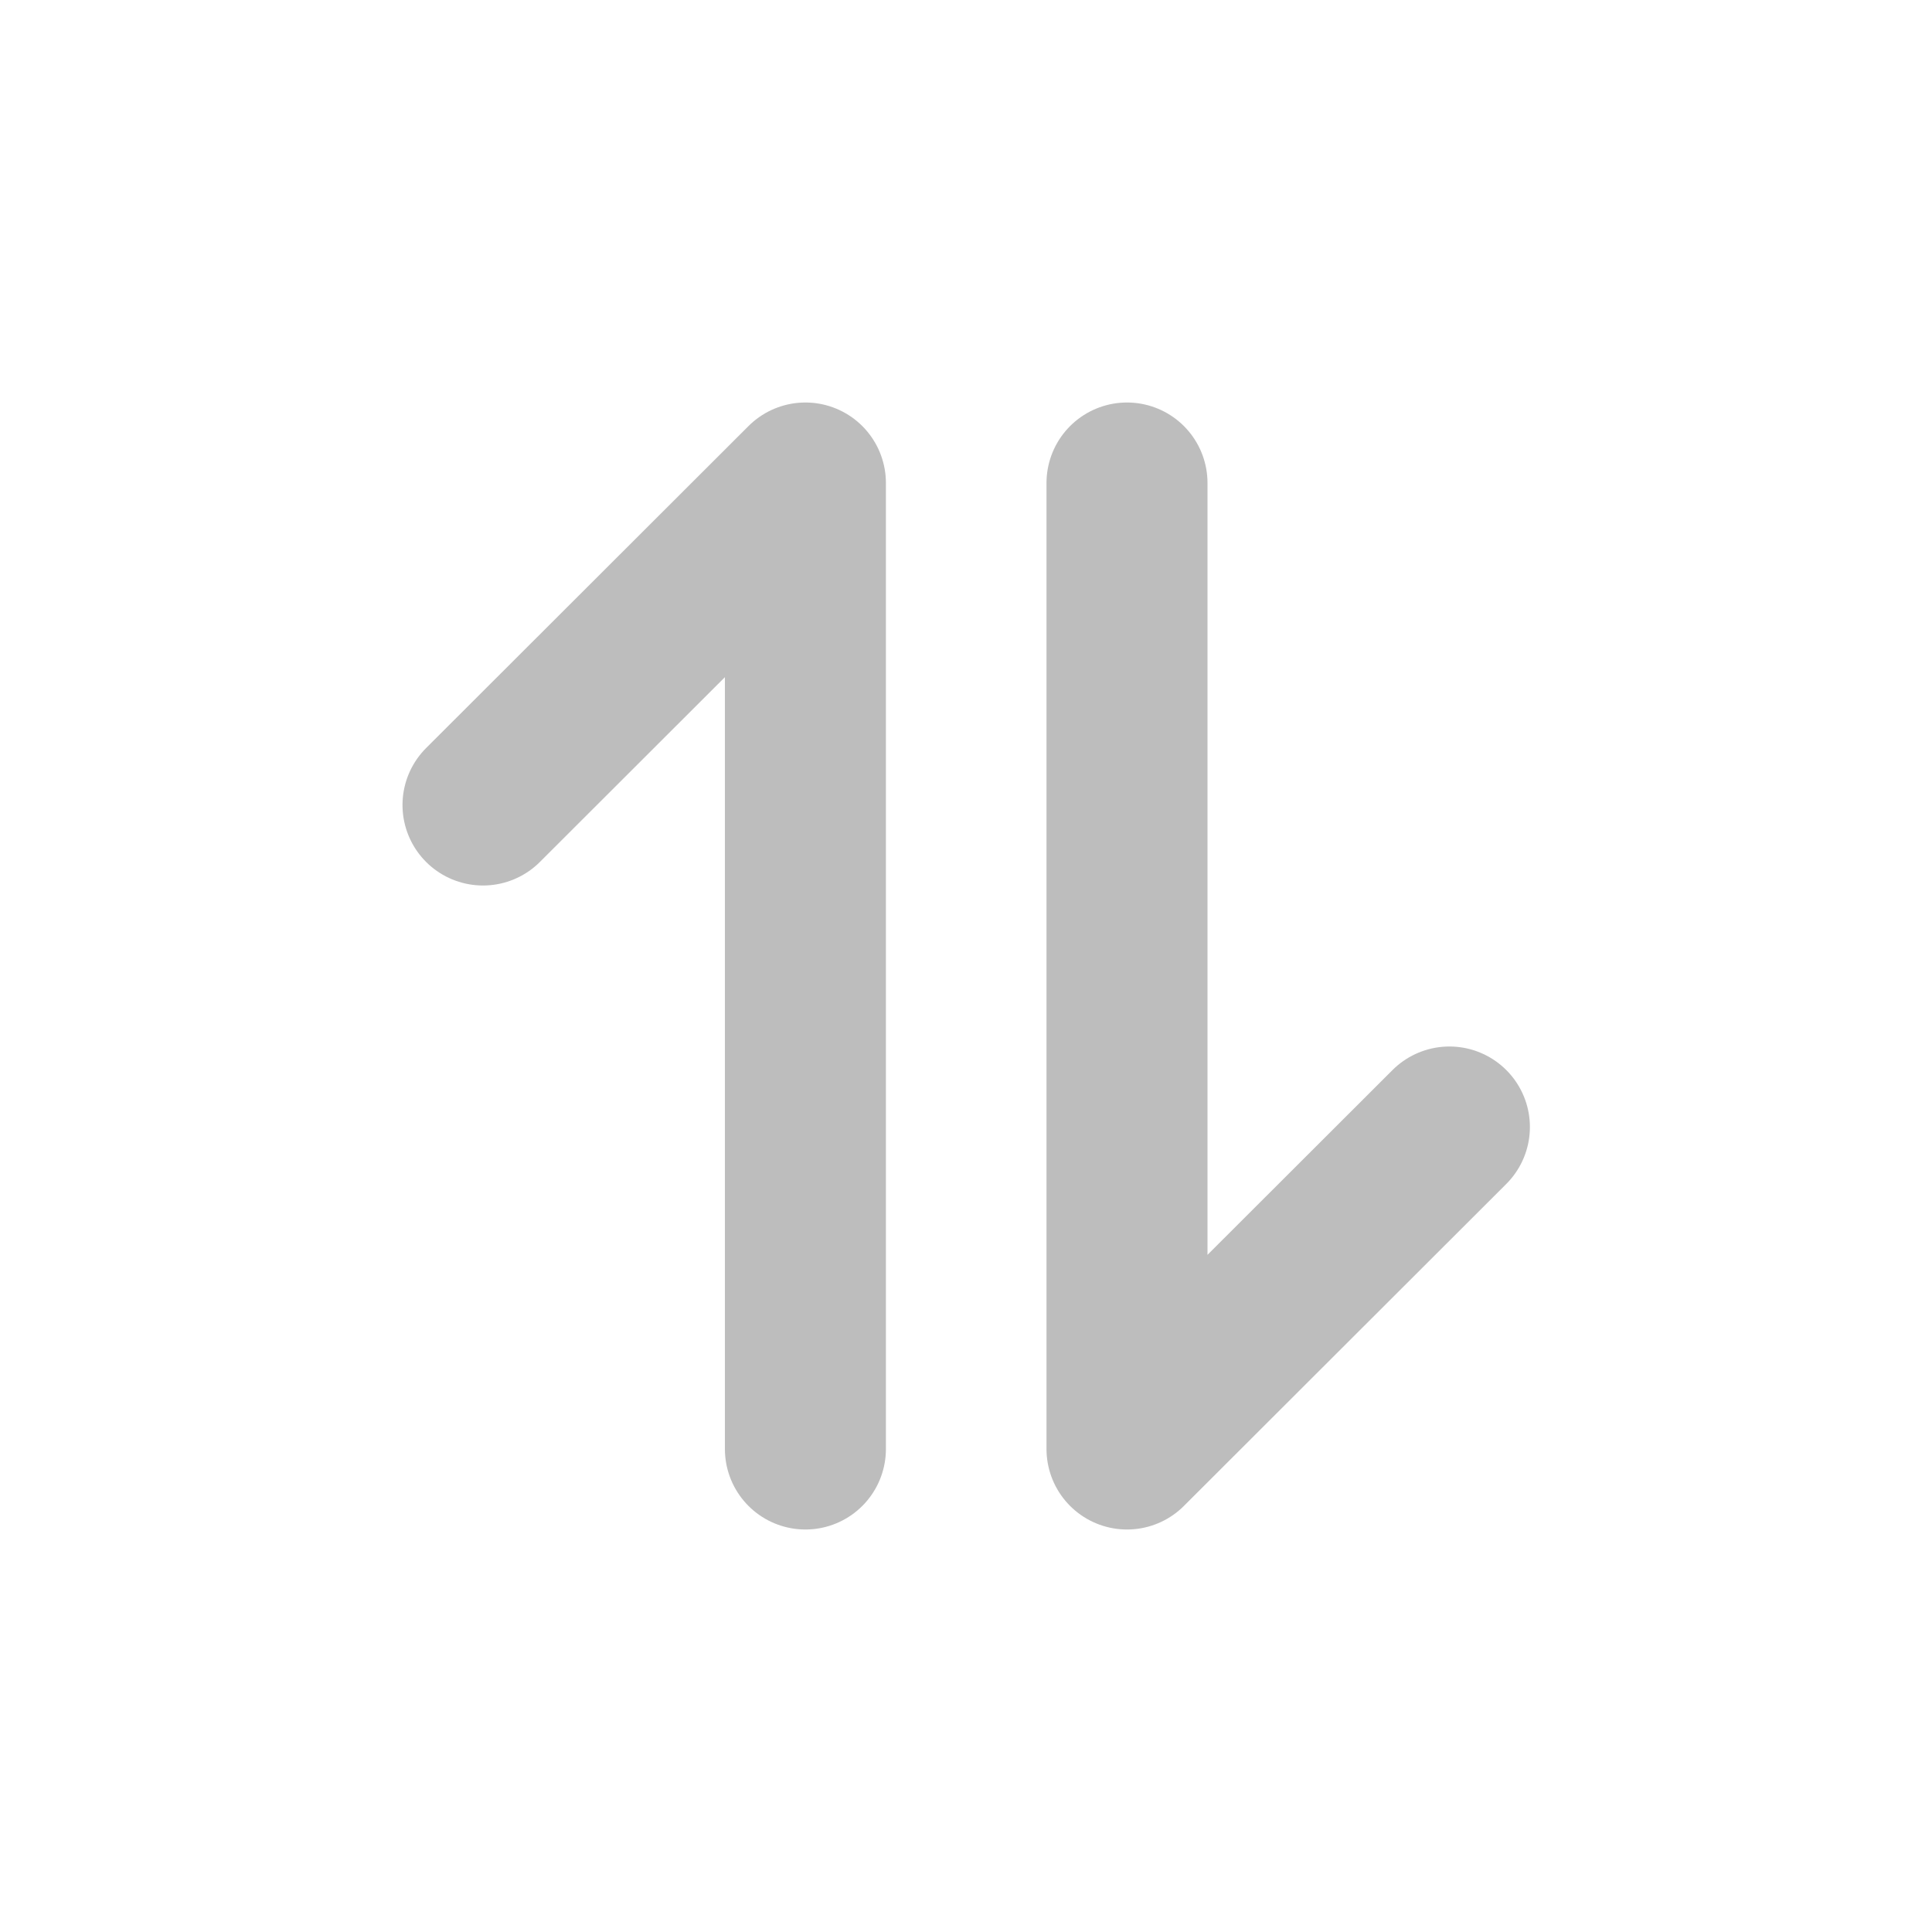
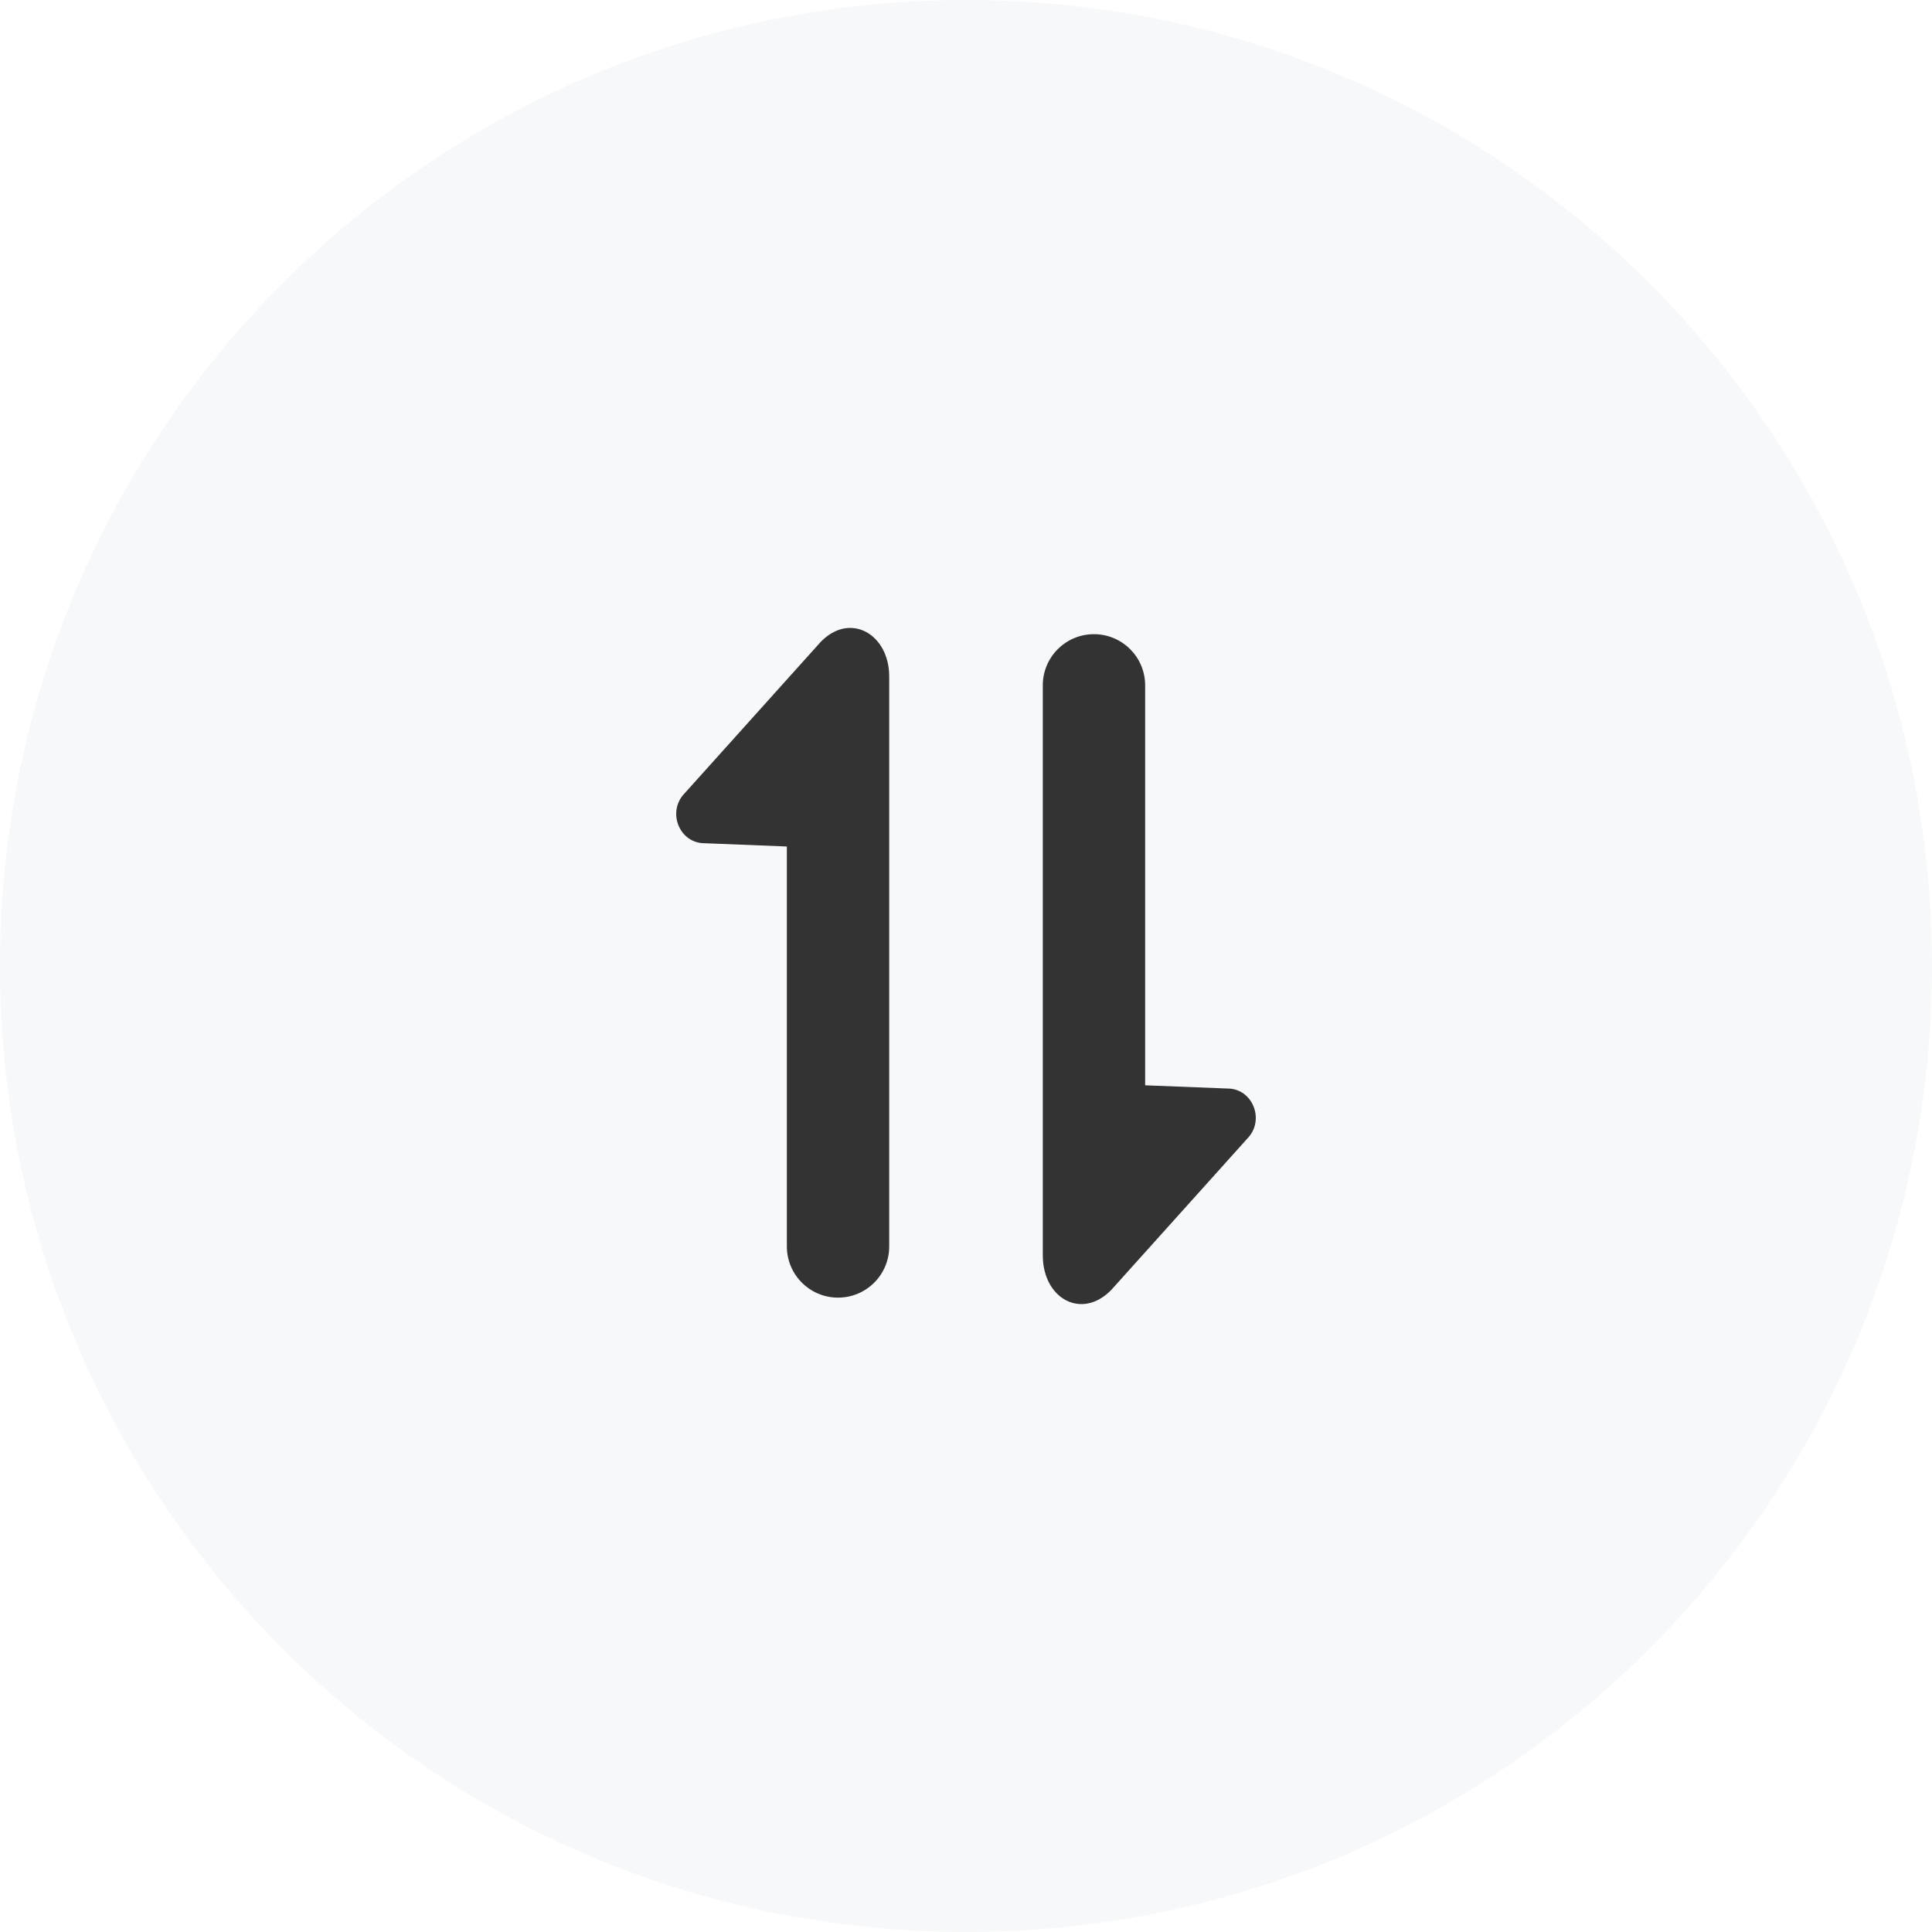
- <svg xmlns="http://www.w3.org/2000/svg" width="24" height="24" fill="none">
-   <path d="M18.005 14 14 18V6m-8 4 4.005-4v12" stroke="#BDBDBD" stroke-width="2" stroke-linecap="round" stroke-linejoin="round" />
+ <svg xmlns="http://www.w3.org/2000/svg" width="40" height="40" viewBox="0 0 40 40" fill="none">
+   <circle cx="20" cy="20" r="20" transform="rotate(-90 20 20)" fill="#F7F8F9" />
+   <path fill-rule="evenodd" clip-rule="evenodd" d="M16.291 25.806L16.291 17.526L14.584 17.458C14.065 17.458 13.805 16.807 14.172 16.427L16.989 13.293C17.601 12.658 18.41 13.13 18.41 14.005L18.41 25.806C18.41 26.392 17.936 26.866 17.351 26.866C16.766 26.866 16.291 26.392 16.291 25.806ZM23.709 14.189L23.709 22.47L25.416 22.537C25.935 22.537 26.195 23.188 25.828 23.569L23.011 26.703C22.399 27.337 21.59 26.888 21.59 25.991L21.59 14.189C21.59 13.604 22.064 13.13 22.649 13.13C23.234 13.13 23.709 13.604 23.709 14.189Z" fill="#333333" />
</svg>
